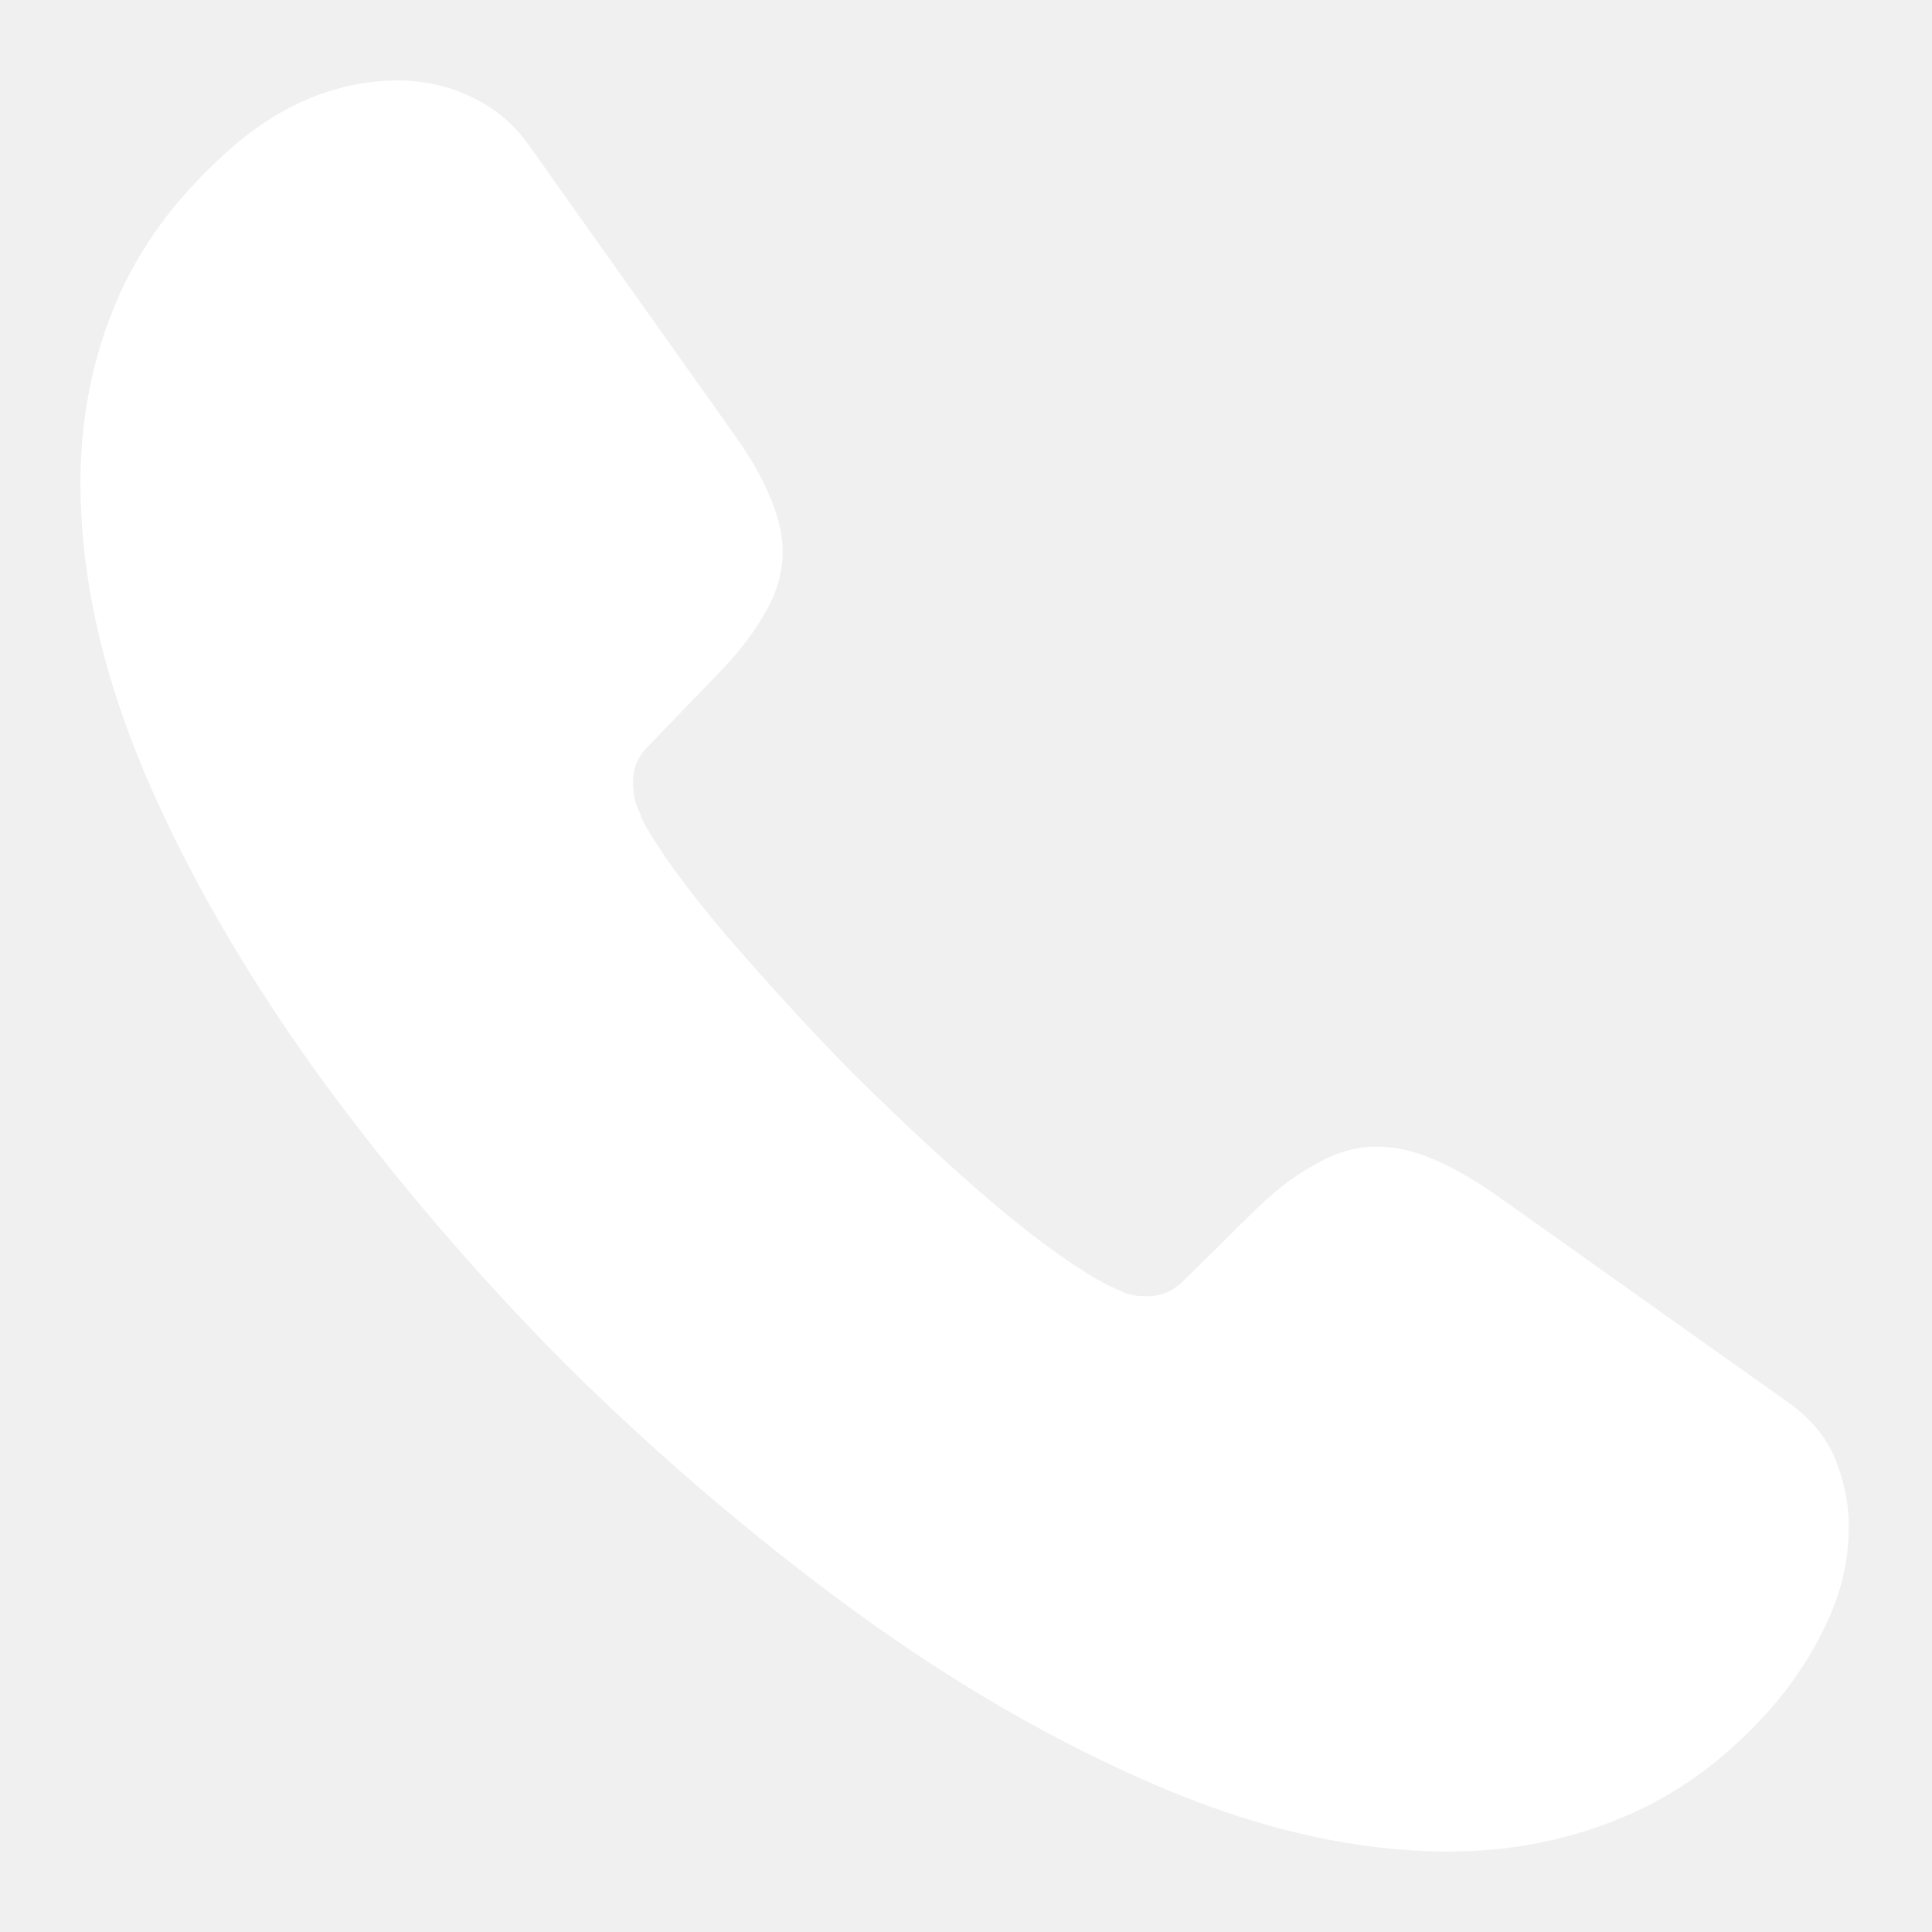
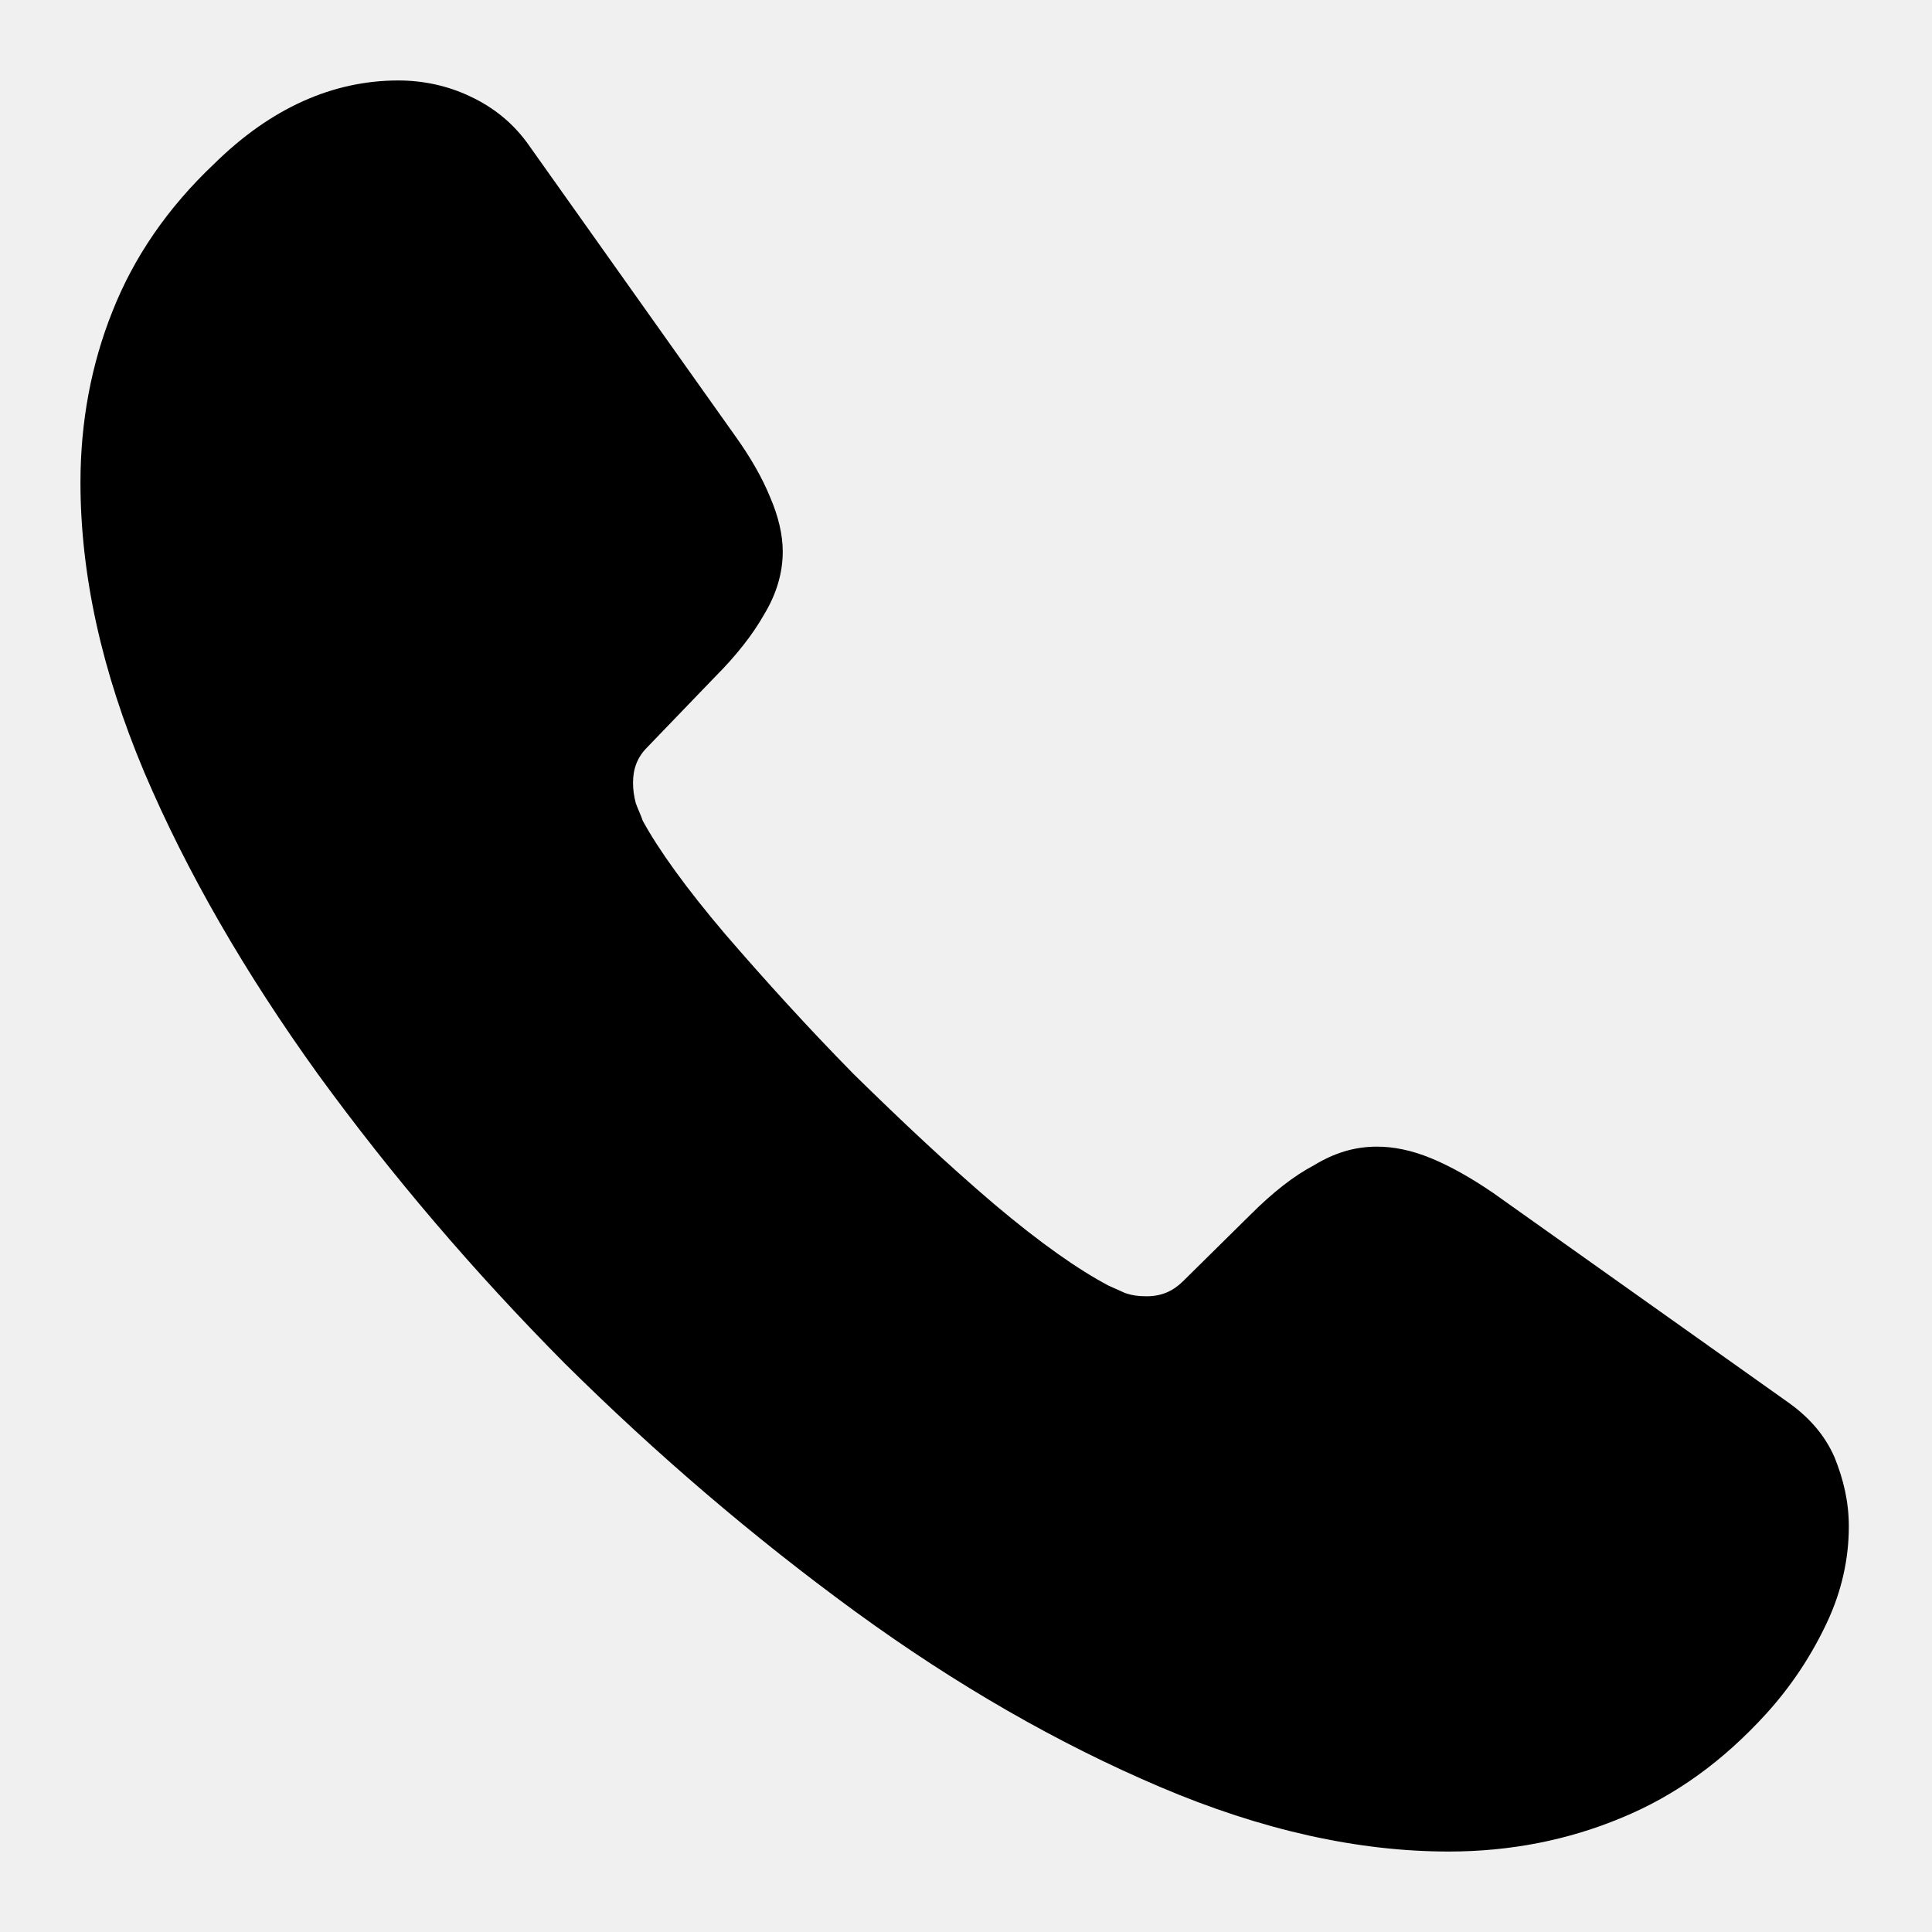
<svg xmlns="http://www.w3.org/2000/svg" width="20" height="20" viewBox="0 0 20 20" fill="none">
-   <path d="M19.139 15.803C19.139 16.133 19.066 16.472 18.91 16.802C18.754 17.132 18.552 17.444 18.287 17.737C17.837 18.232 17.343 18.589 16.783 18.819C16.233 19.048 15.637 19.167 14.996 19.167C14.061 19.167 13.062 18.947 12.008 18.498C10.953 18.049 9.899 17.444 8.854 16.683C7.8 15.913 6.801 15.06 5.848 14.116C4.903 13.163 4.051 12.164 3.29 11.118C2.538 10.073 1.933 9.028 1.493 7.993C1.053 6.948 0.833 5.949 0.833 4.995C0.833 4.372 0.943 3.776 1.163 3.226C1.383 2.667 1.732 2.154 2.218 1.695C2.804 1.118 3.446 0.833 4.124 0.833C4.381 0.833 4.638 0.888 4.867 0.998C5.105 1.109 5.316 1.274 5.481 1.512L7.608 4.509C7.773 4.739 7.892 4.949 7.974 5.151C8.057 5.343 8.103 5.536 8.103 5.71C8.103 5.93 8.038 6.15 7.91 6.361C7.791 6.572 7.617 6.792 7.397 7.012L6.7 7.736C6.599 7.837 6.553 7.956 6.553 8.103C6.553 8.176 6.563 8.24 6.581 8.313C6.608 8.387 6.636 8.442 6.654 8.497C6.819 8.799 7.103 9.194 7.507 9.67C7.919 10.147 8.359 10.633 8.836 11.118C9.331 11.604 9.808 12.053 10.293 12.466C10.77 12.869 11.164 13.144 11.476 13.309C11.522 13.328 11.577 13.355 11.641 13.383C11.714 13.41 11.787 13.419 11.87 13.419C12.026 13.419 12.145 13.364 12.246 13.264L12.943 12.576C13.172 12.347 13.392 12.173 13.602 12.063C13.813 11.934 14.024 11.87 14.253 11.87C14.428 11.87 14.611 11.907 14.812 11.989C15.014 12.072 15.225 12.191 15.454 12.347L18.488 14.501C18.727 14.666 18.892 14.858 18.992 15.088C19.084 15.317 19.139 15.546 19.139 15.803Z" fill="white" />
+   <path d="M19.139 15.803C19.139 16.133 19.066 16.472 18.91 16.802C18.754 17.132 18.552 17.444 18.287 17.737C17.837 18.232 17.343 18.589 16.783 18.819C16.233 19.048 15.637 19.167 14.996 19.167C14.061 19.167 13.062 18.947 12.008 18.498C10.953 18.049 9.899 17.444 8.854 16.683C7.8 15.913 6.801 15.06 5.848 14.116C4.903 13.163 4.051 12.164 3.29 11.118C2.538 10.073 1.933 9.028 1.493 7.993C1.053 6.948 0.833 5.949 0.833 4.995C0.833 4.372 0.943 3.776 1.163 3.226C1.383 2.667 1.732 2.154 2.218 1.695C2.804 1.118 3.446 0.833 4.124 0.833C4.381 0.833 4.638 0.888 4.867 0.998C5.105 1.109 5.316 1.274 5.481 1.512L7.608 4.509C7.773 4.739 7.892 4.949 7.974 5.151C8.057 5.343 8.103 5.536 8.103 5.71C8.103 5.93 8.038 6.15 7.91 6.361C7.791 6.572 7.617 6.792 7.397 7.012L6.7 7.736C6.599 7.837 6.553 7.956 6.553 8.103C6.553 8.176 6.563 8.24 6.581 8.313C6.608 8.387 6.636 8.442 6.654 8.497C6.819 8.799 7.103 9.194 7.507 9.67C7.919 10.147 8.359 10.633 8.836 11.118C9.331 11.604 9.808 12.053 10.293 12.466C10.77 12.869 11.164 13.144 11.476 13.309C11.522 13.328 11.577 13.355 11.641 13.383C11.714 13.41 11.787 13.419 11.87 13.419C12.026 13.419 12.145 13.364 12.246 13.264L12.943 12.576C13.172 12.347 13.392 12.173 13.602 12.063C13.813 11.934 14.024 11.87 14.253 11.87C14.428 11.87 14.611 11.907 14.812 11.989C15.014 12.072 15.225 12.191 15.454 12.347L18.488 14.501C18.727 14.666 18.892 14.858 18.992 15.088C19.084 15.317 19.139 15.546 19.139 15.803Z" fill="currentColor" />
</svg>
